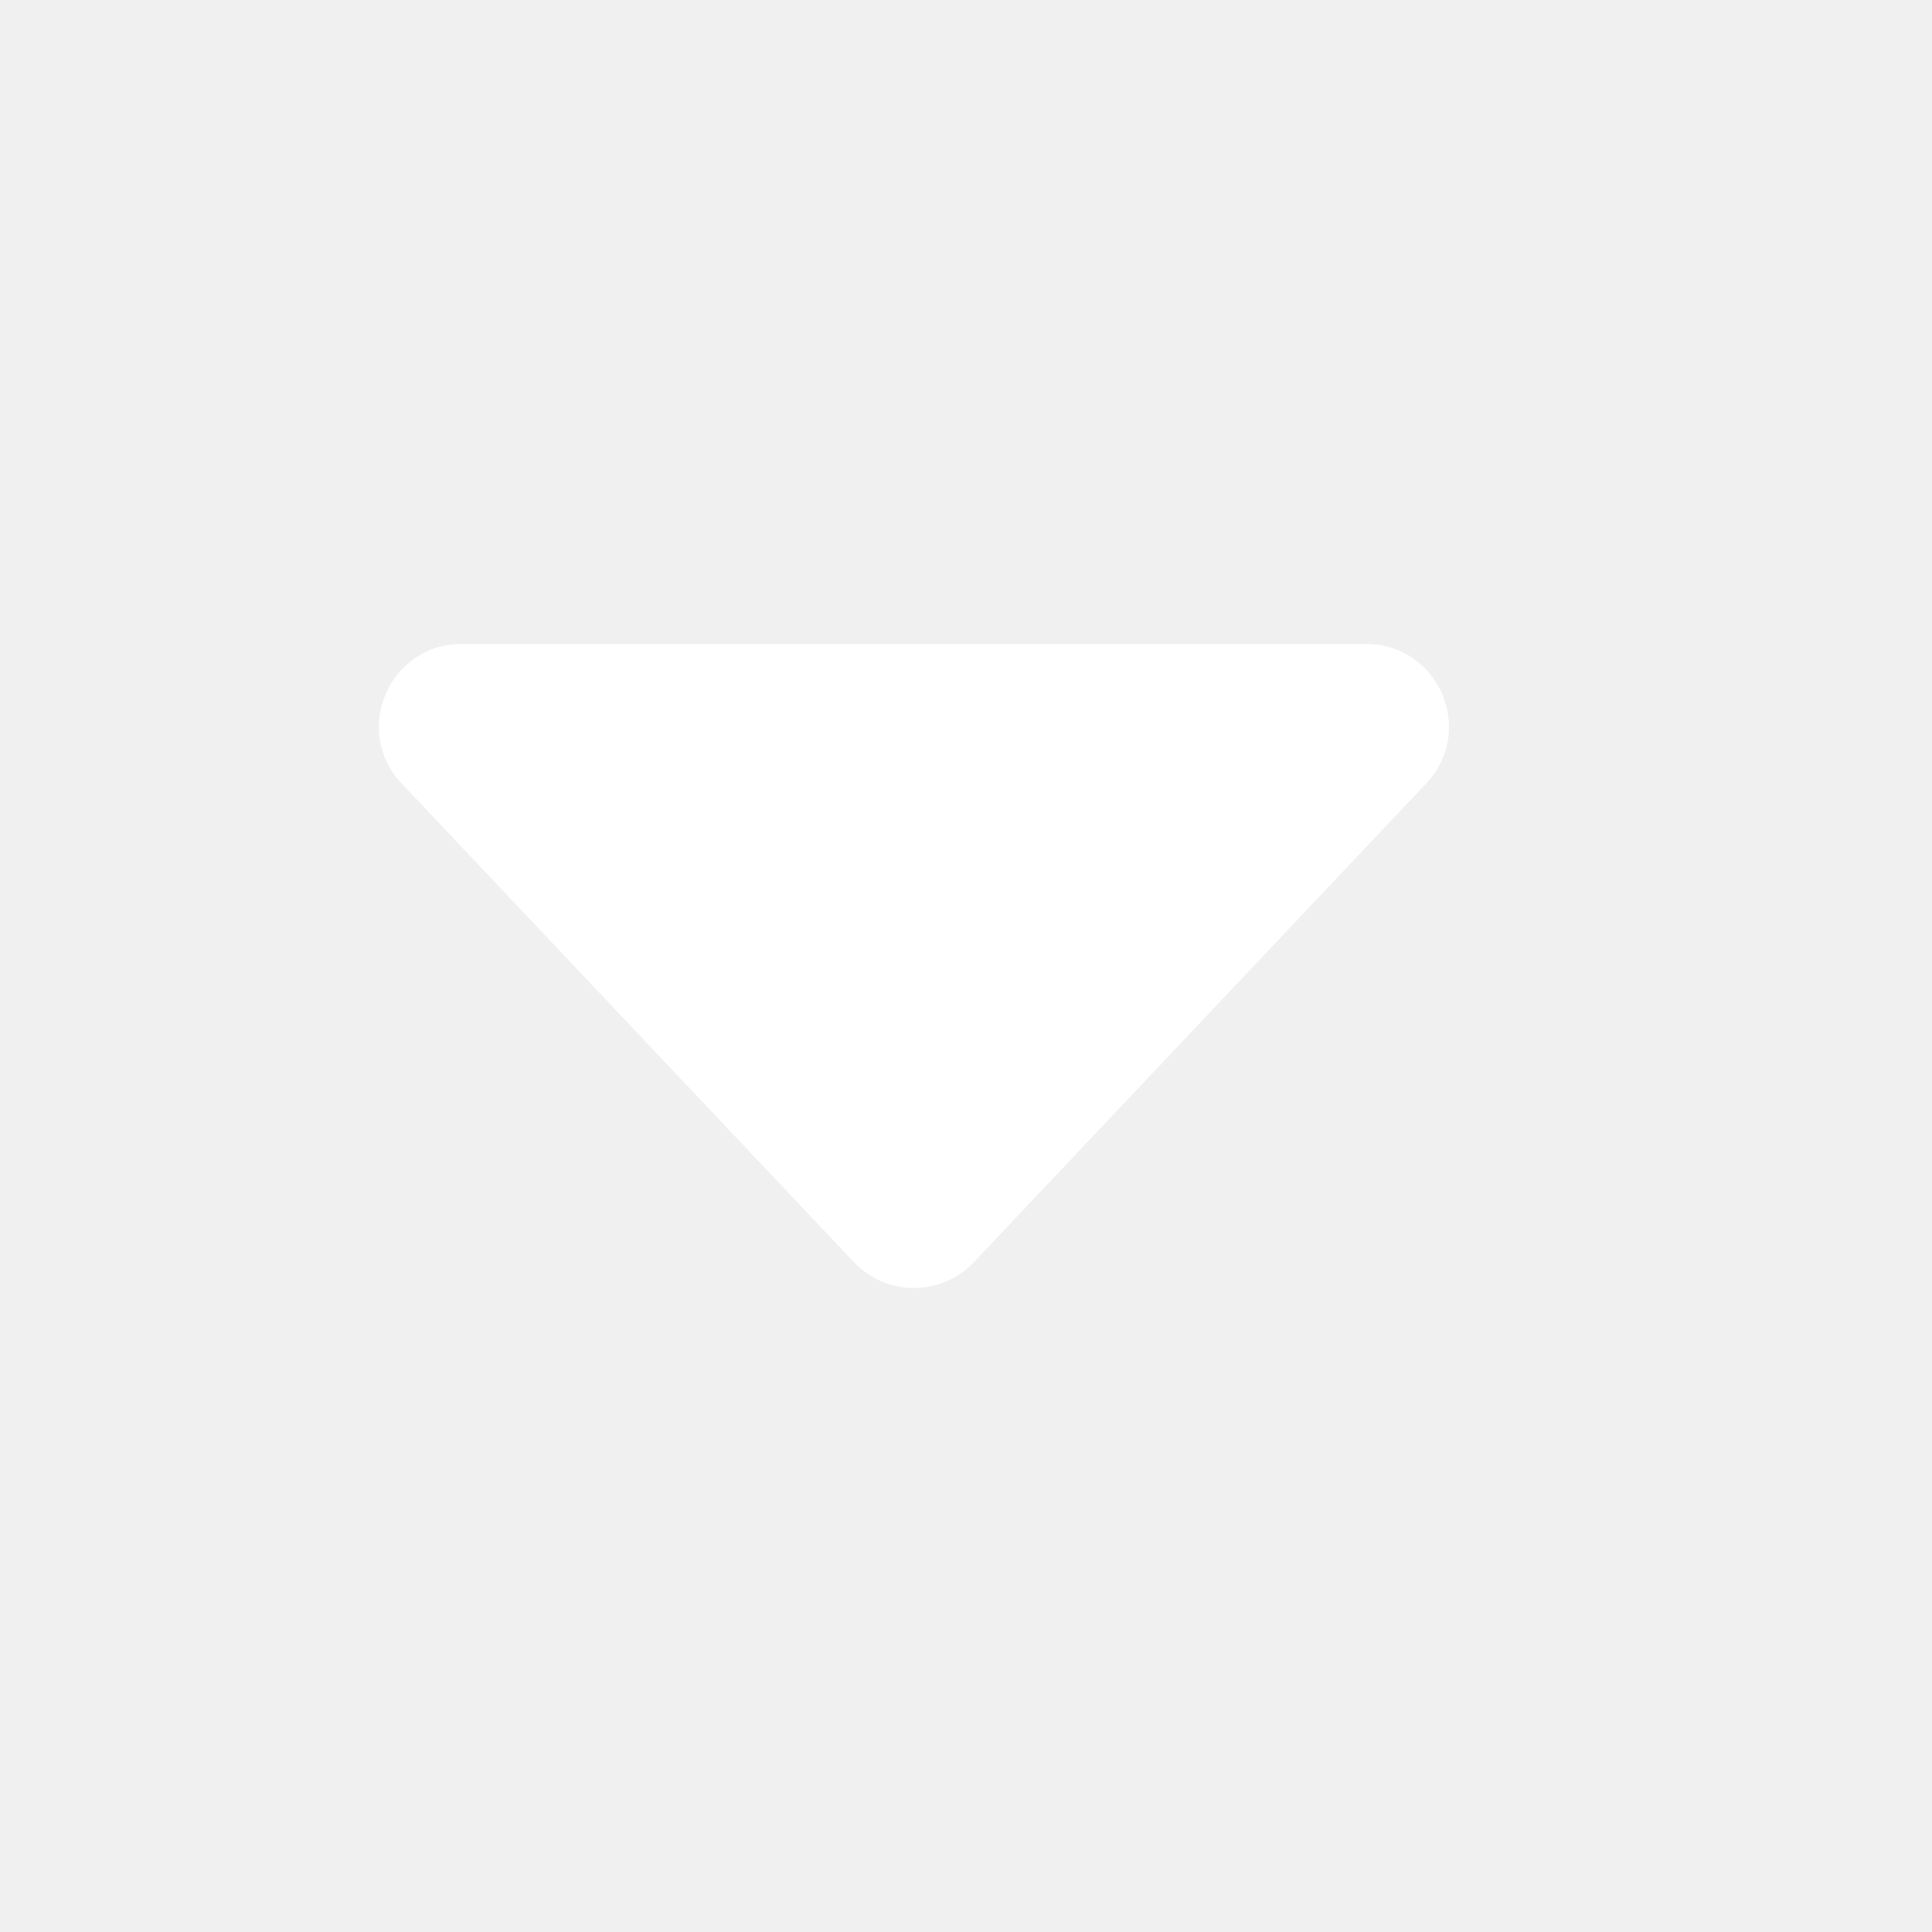
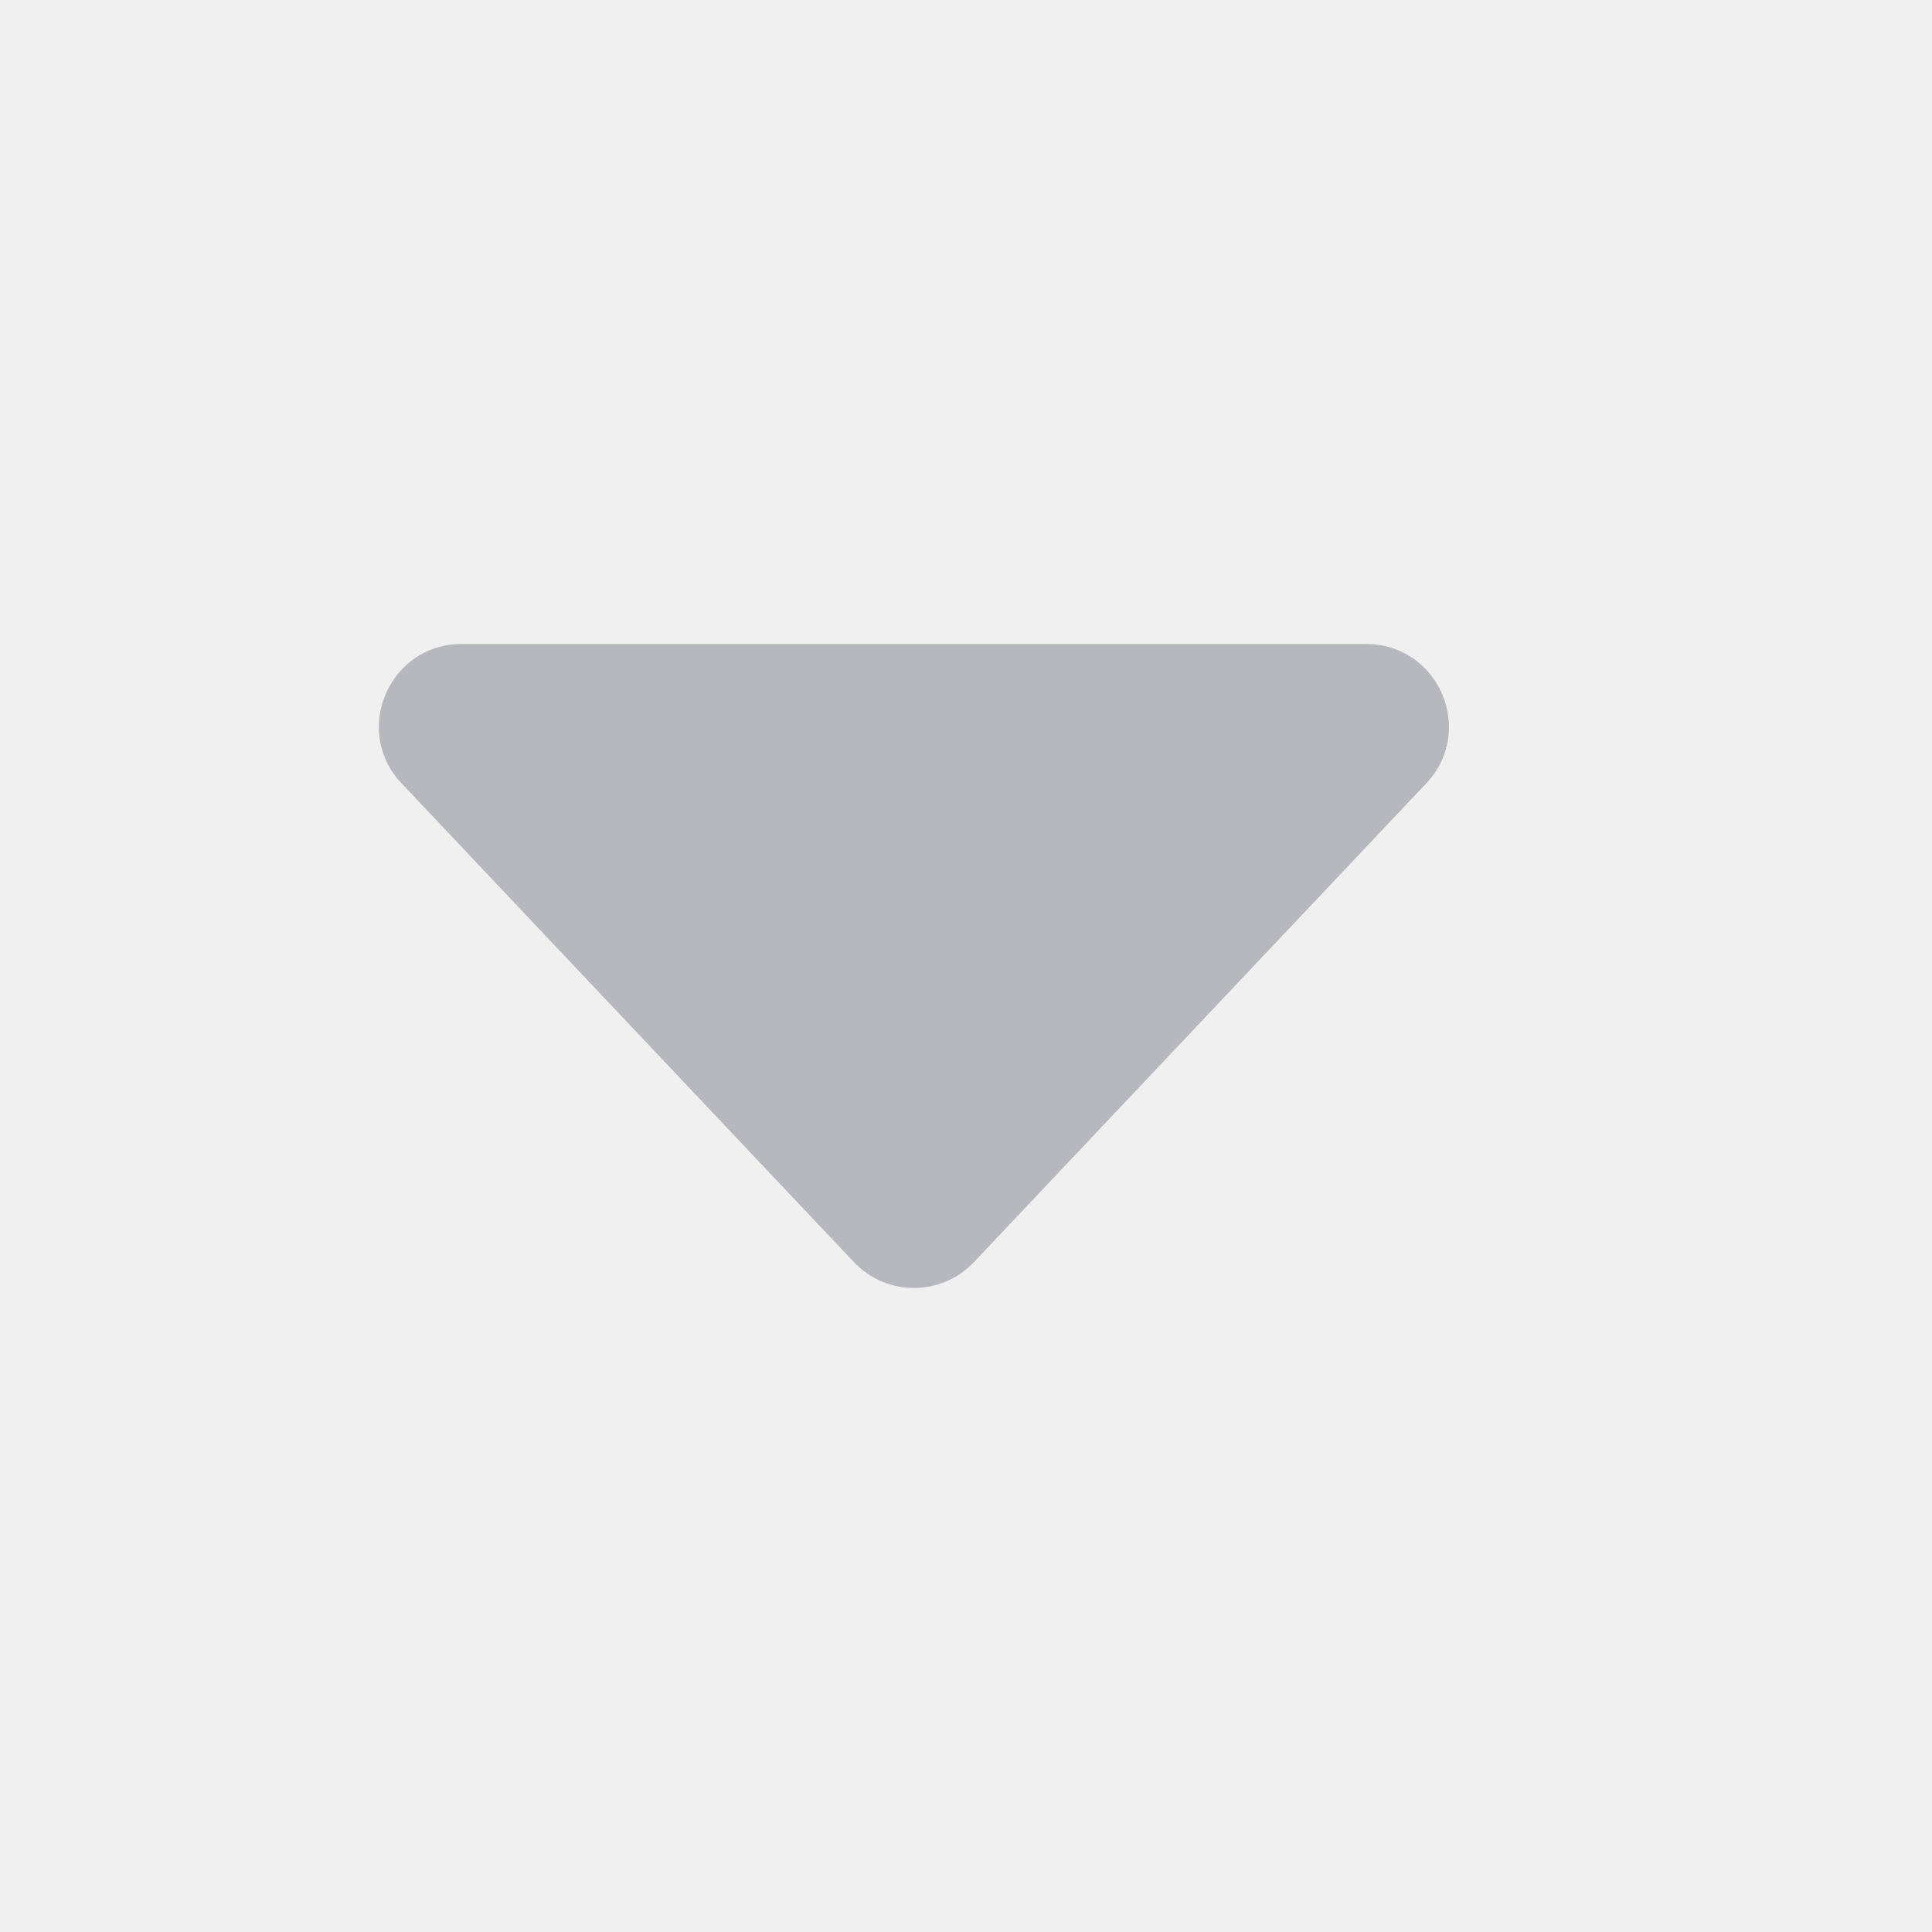
<svg xmlns="http://www.w3.org/2000/svg" width="24" height="24" viewBox="0 0 24 24" fill="none">
-   <path d="M12.099 15.678C11.694 16.107 11.012 16.107 10.607 15.678L4.988 9.731C4.37 9.077 4.834 8 5.734 8L16.971 8C17.872 8 18.336 9.077 17.718 9.731L12.099 15.678Z" fill="#FFFFFF" />
+   <path d="M12.099 15.678C11.694 16.107 11.012 16.107 10.607 15.678L4.988 9.731C4.37 9.077 4.834 8 5.734 8L16.971 8C17.872 8 18.336 9.077 17.718 9.731L12.099 15.678Z" fill="#B7B8BD" />
</svg>
